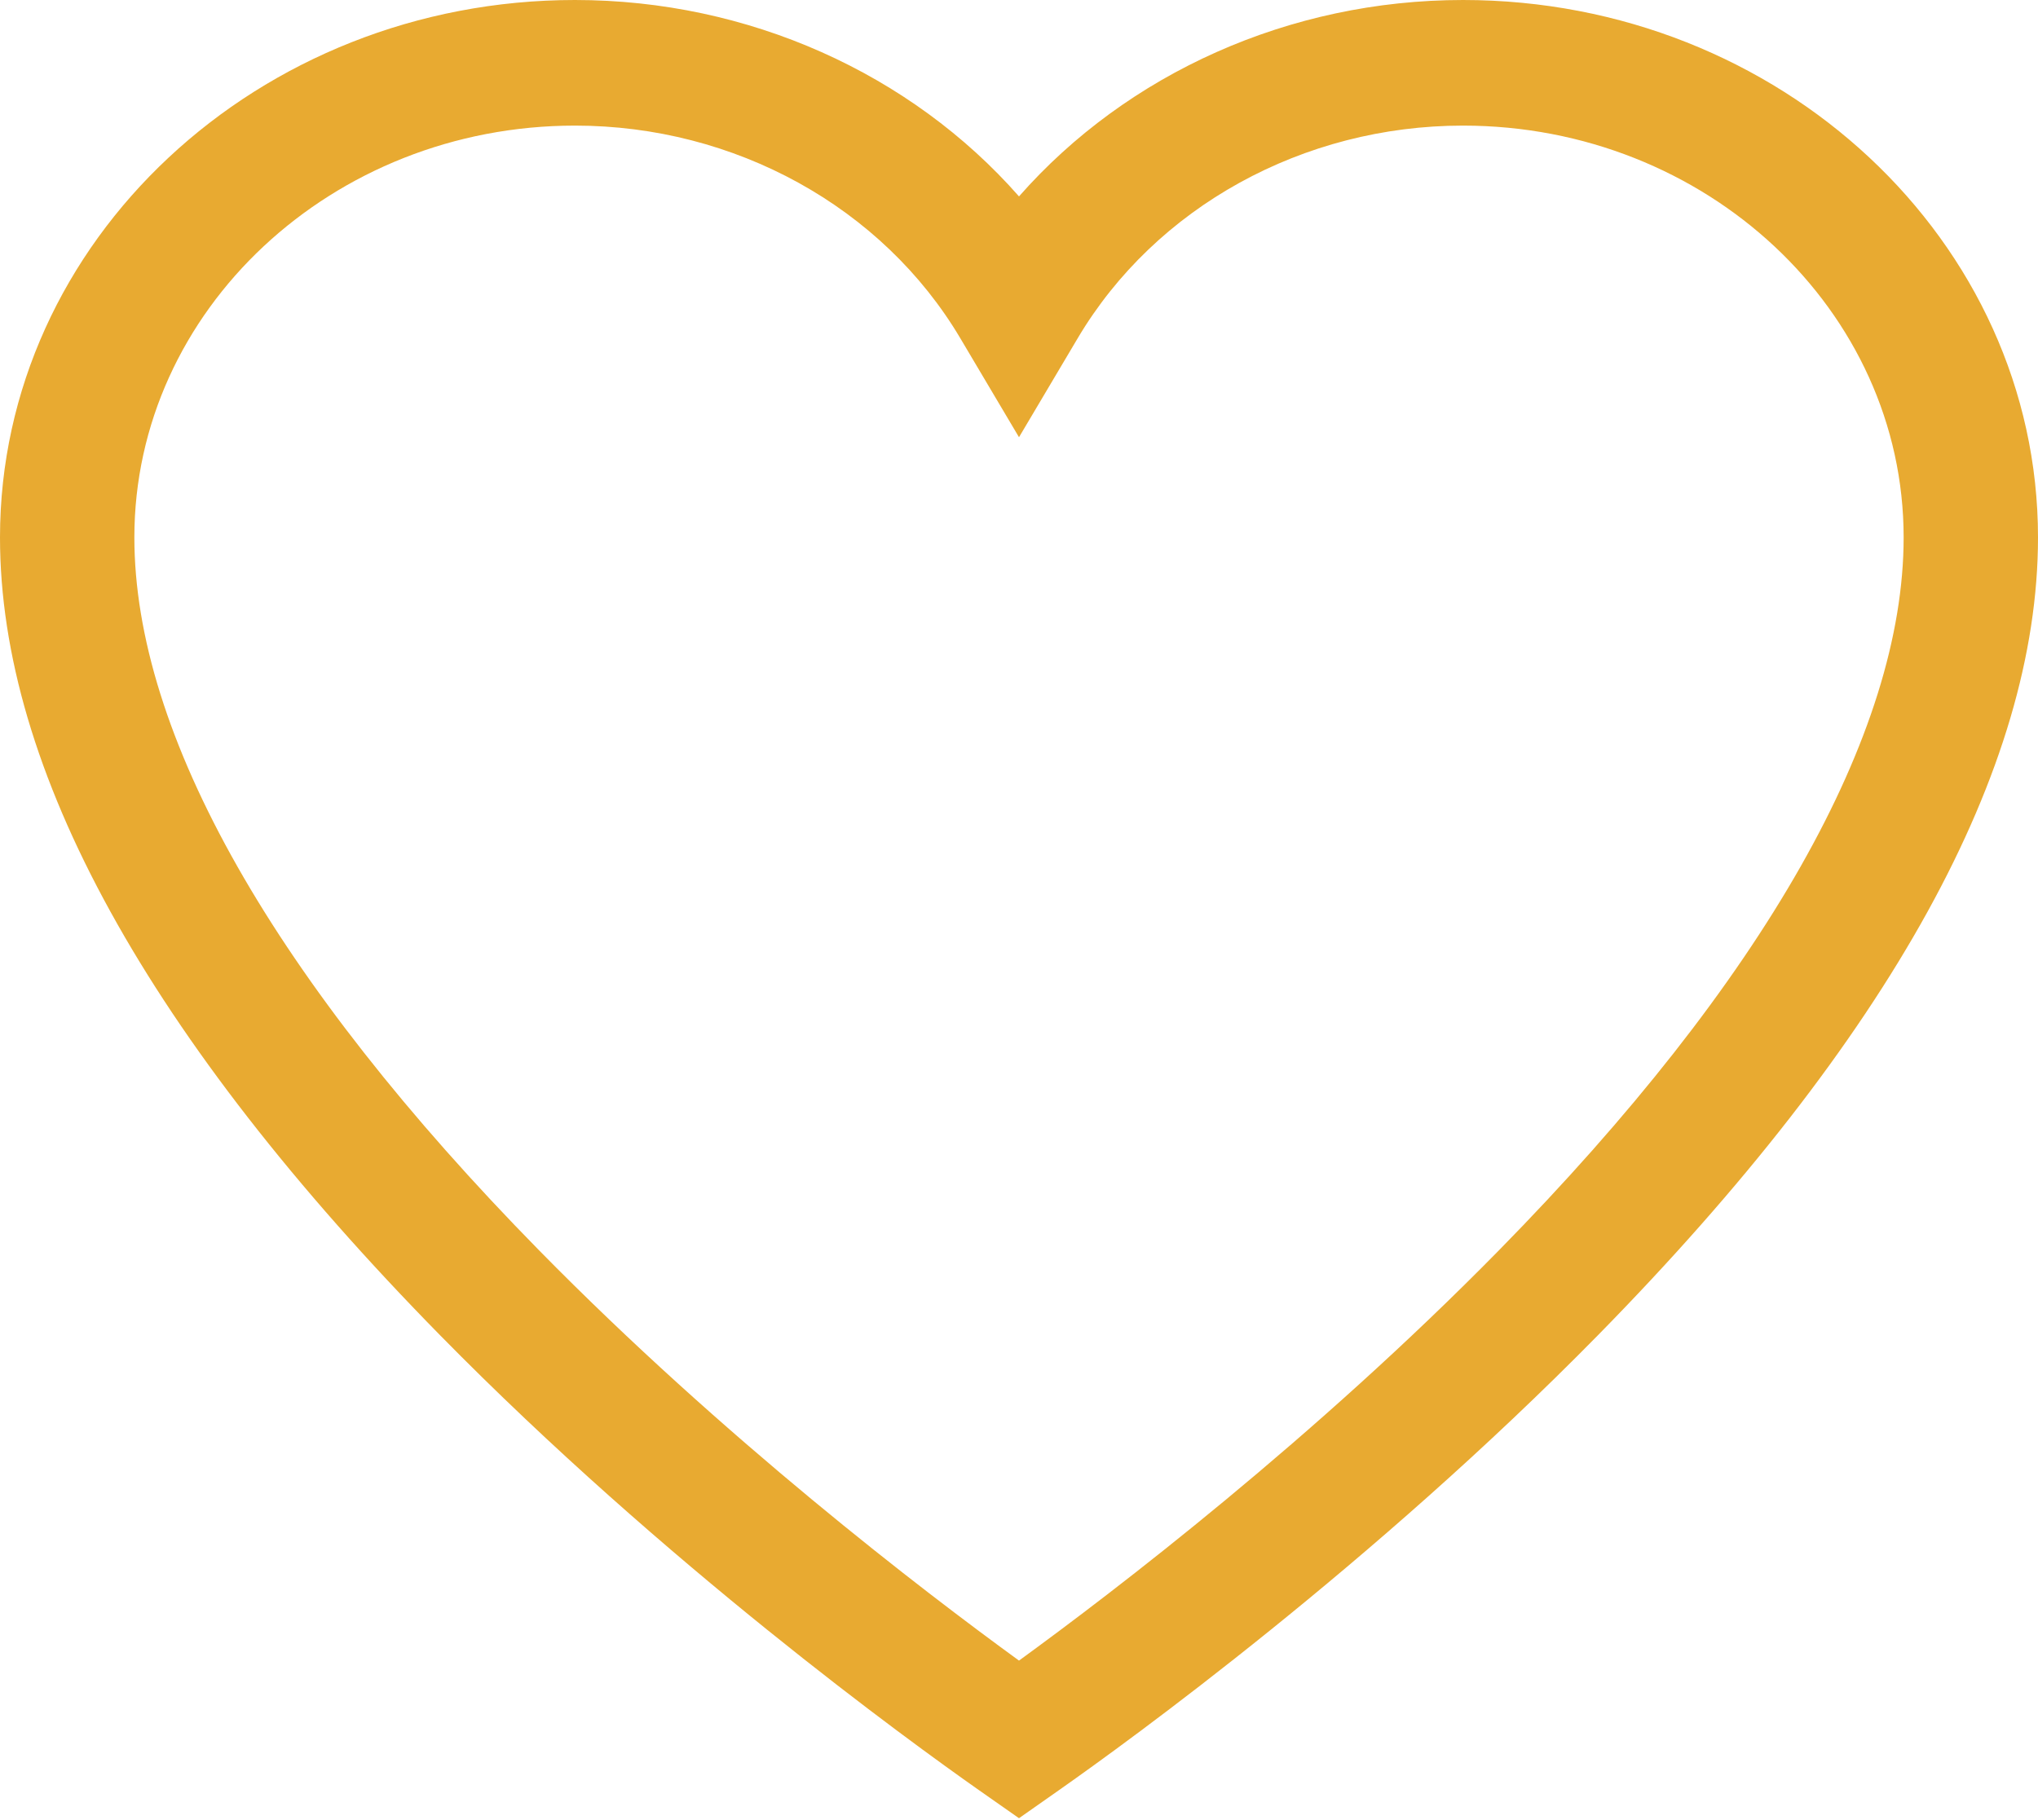
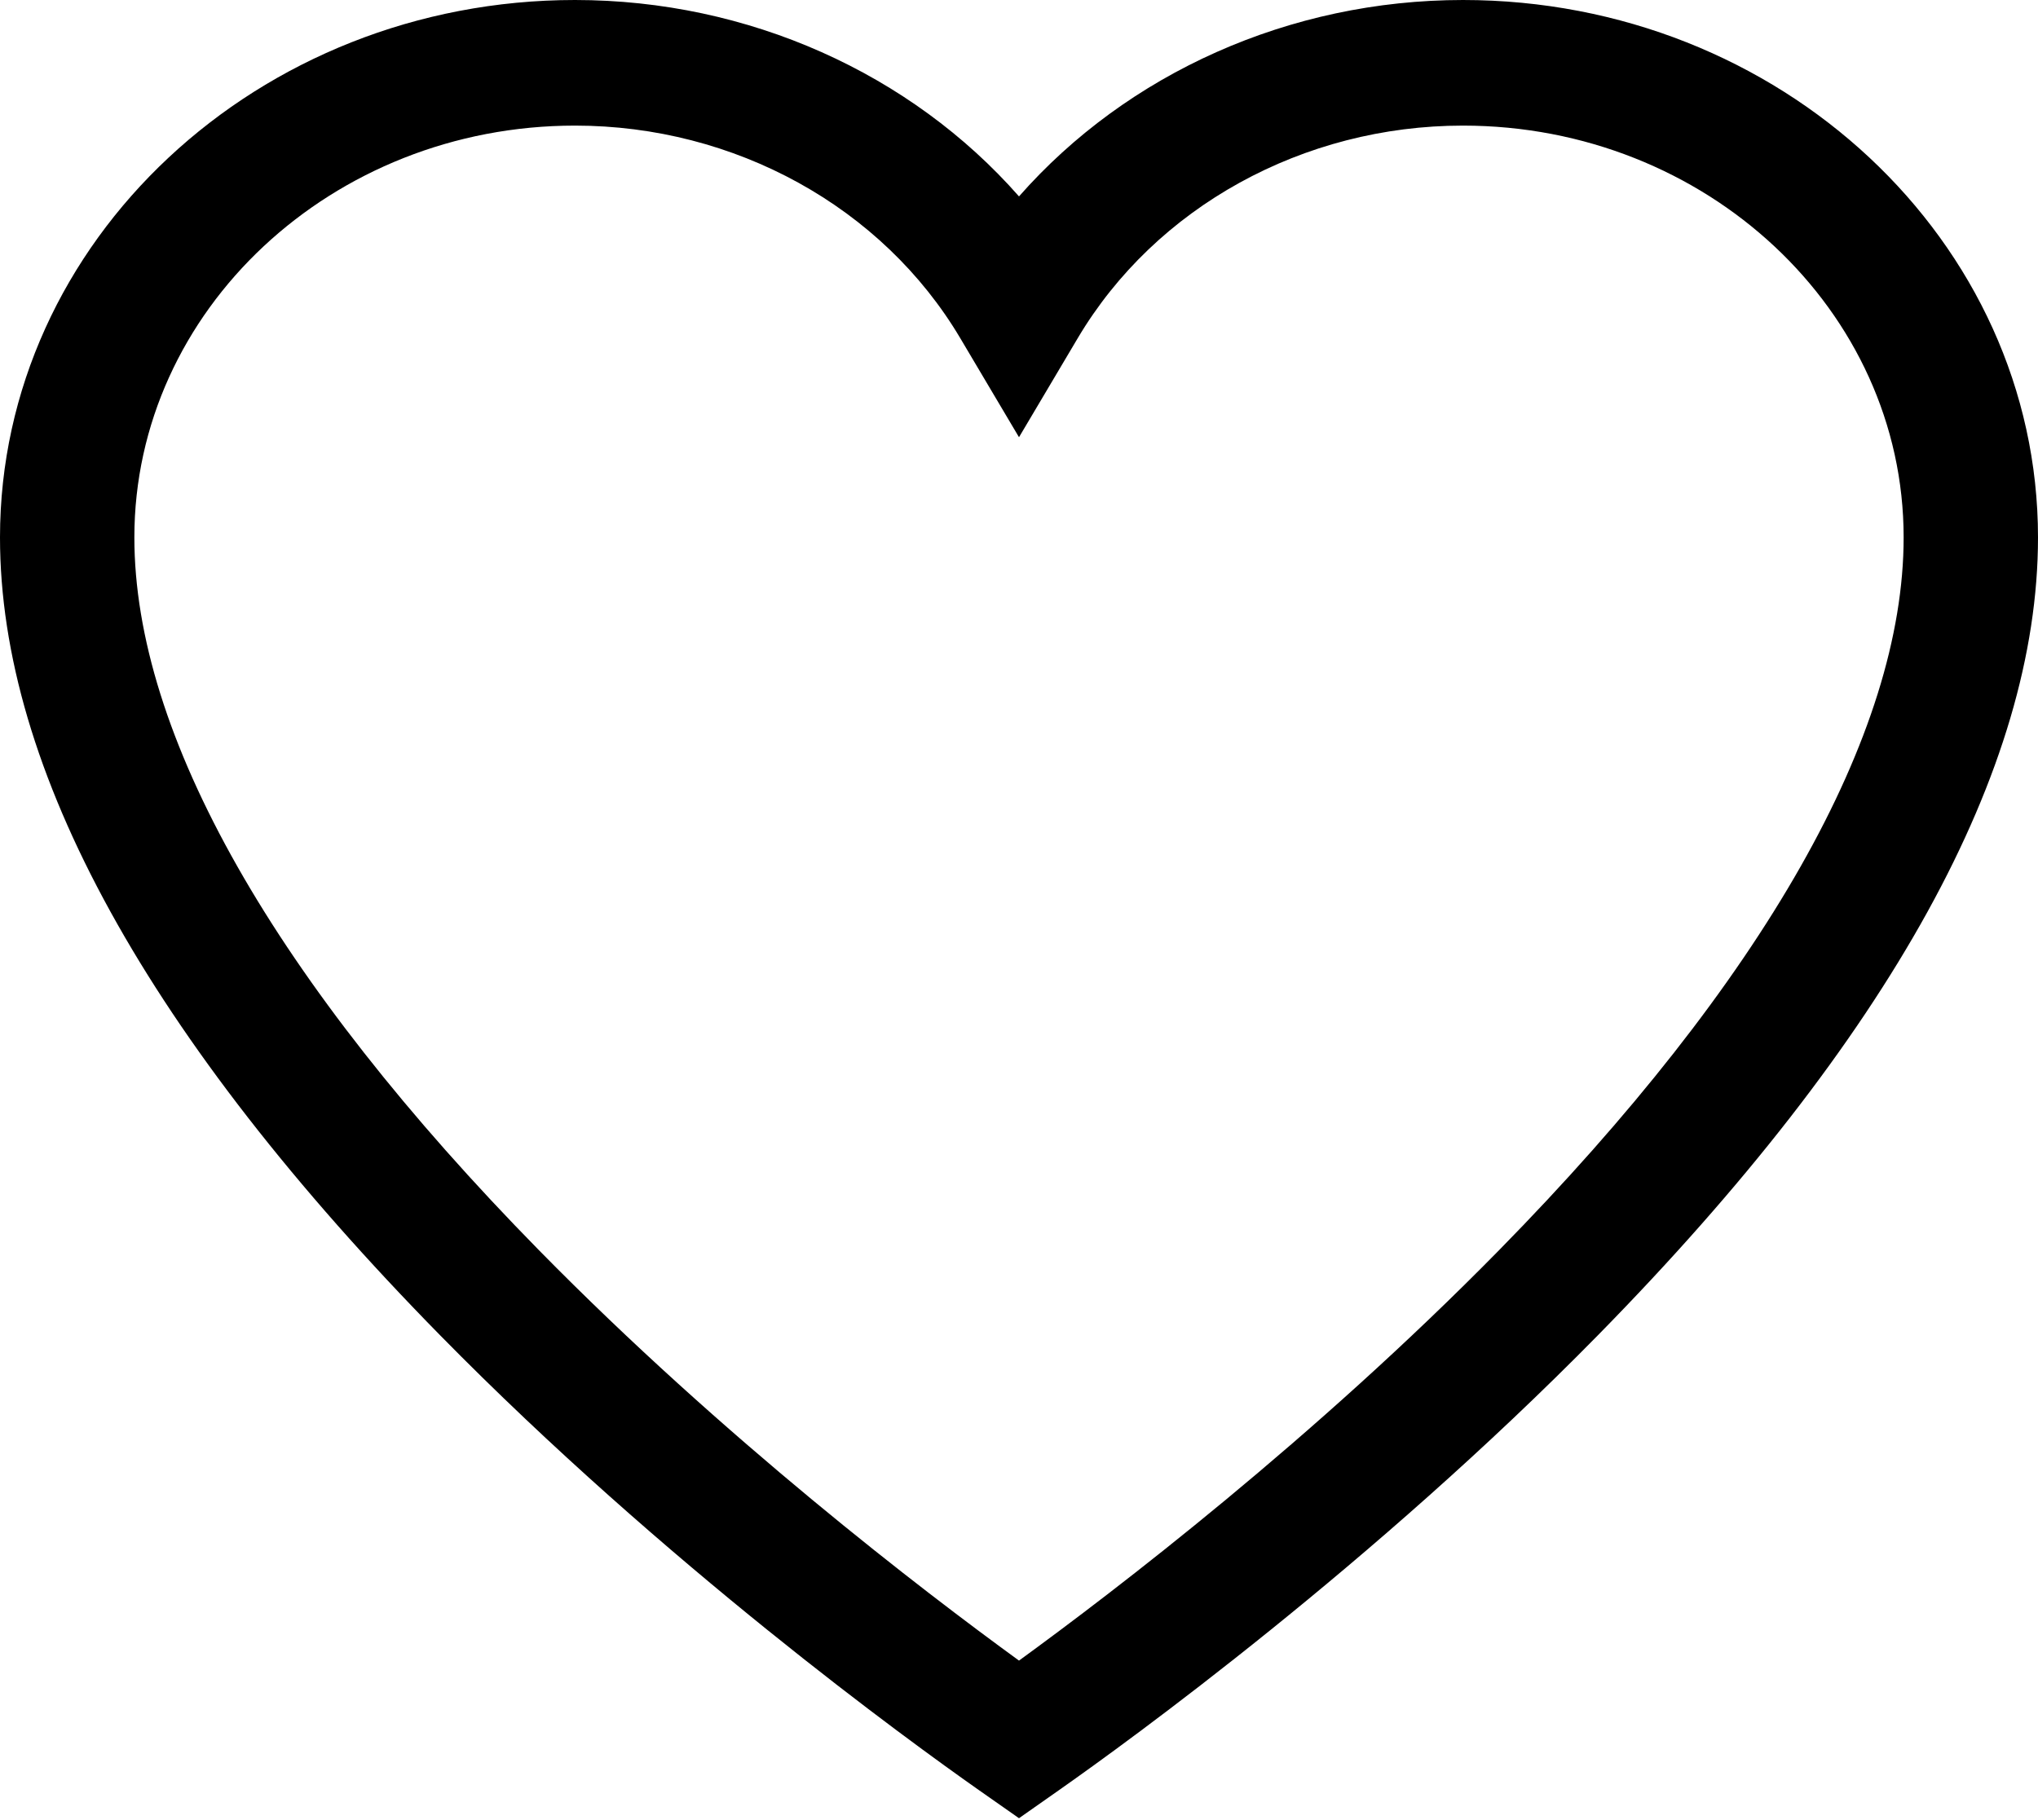
- <svg xmlns="http://www.w3.org/2000/svg" width="28" height="25" viewBox="0 0 28 25" fill="none">
-   <path d="M20.1 0C17.717 0 15.486 1.009 14 2.699C12.514 1.009 10.283 0 7.9 0C3.544 0 0 3.313 0 7.385C0 10.573 2.034 14.262 6.045 18.347C9.132 21.491 12.49 23.925 13.445 24.596L14 24.985L14.554 24.596C15.51 23.925 18.868 21.491 21.955 18.347C25.966 14.262 28 10.574 28 7.385C28 3.313 24.456 0 20.1 0ZM20.595 17.18C18.056 19.766 15.324 21.856 14 22.819C12.675 21.856 9.944 19.766 7.405 17.18C3.768 13.476 1.846 10.089 1.846 7.385C1.846 4.265 4.562 1.726 7.9 1.726C10.096 1.726 12.124 2.845 13.193 4.647L14 6.008L14.807 4.647C15.876 2.845 17.904 1.726 20.1 1.726C23.438 1.726 26.154 4.264 26.154 7.385C26.154 10.089 24.232 13.476 20.595 17.18Z" fill="#E8AA31" />
+ <svg xmlns="http://www.w3.org/2000/svg" viewBox="0 0 28 25" fill="black">
+   <path d="M20.1 0C17.717 0 15.486 1.009 14 2.699C12.514 1.009 10.283 0 7.9 0C3.544 0 0 3.313 0 7.385C0 10.573 2.034 14.262 6.045 18.347C9.132 21.491 12.49 23.925 13.445 24.596L14 24.985L14.554 24.596C15.51 23.925 18.868 21.491 21.955 18.347C25.966 14.262 28 10.574 28 7.385C28 3.313 24.456 0 20.1 0ZM20.595 17.18C18.056 19.766 15.324 21.856 14 22.819C12.675 21.856 9.944 19.766 7.405 17.18C3.768 13.476 1.846 10.089 1.846 7.385C1.846 4.265 4.562 1.726 7.9 1.726C10.096 1.726 12.124 2.845 13.193 4.647L14 6.008L14.807 4.647C15.876 2.845 17.904 1.726 20.1 1.726C23.438 1.726 26.154 4.264 26.154 7.385C26.154 10.089 24.232 13.476 20.595 17.18Z" />
</svg>
